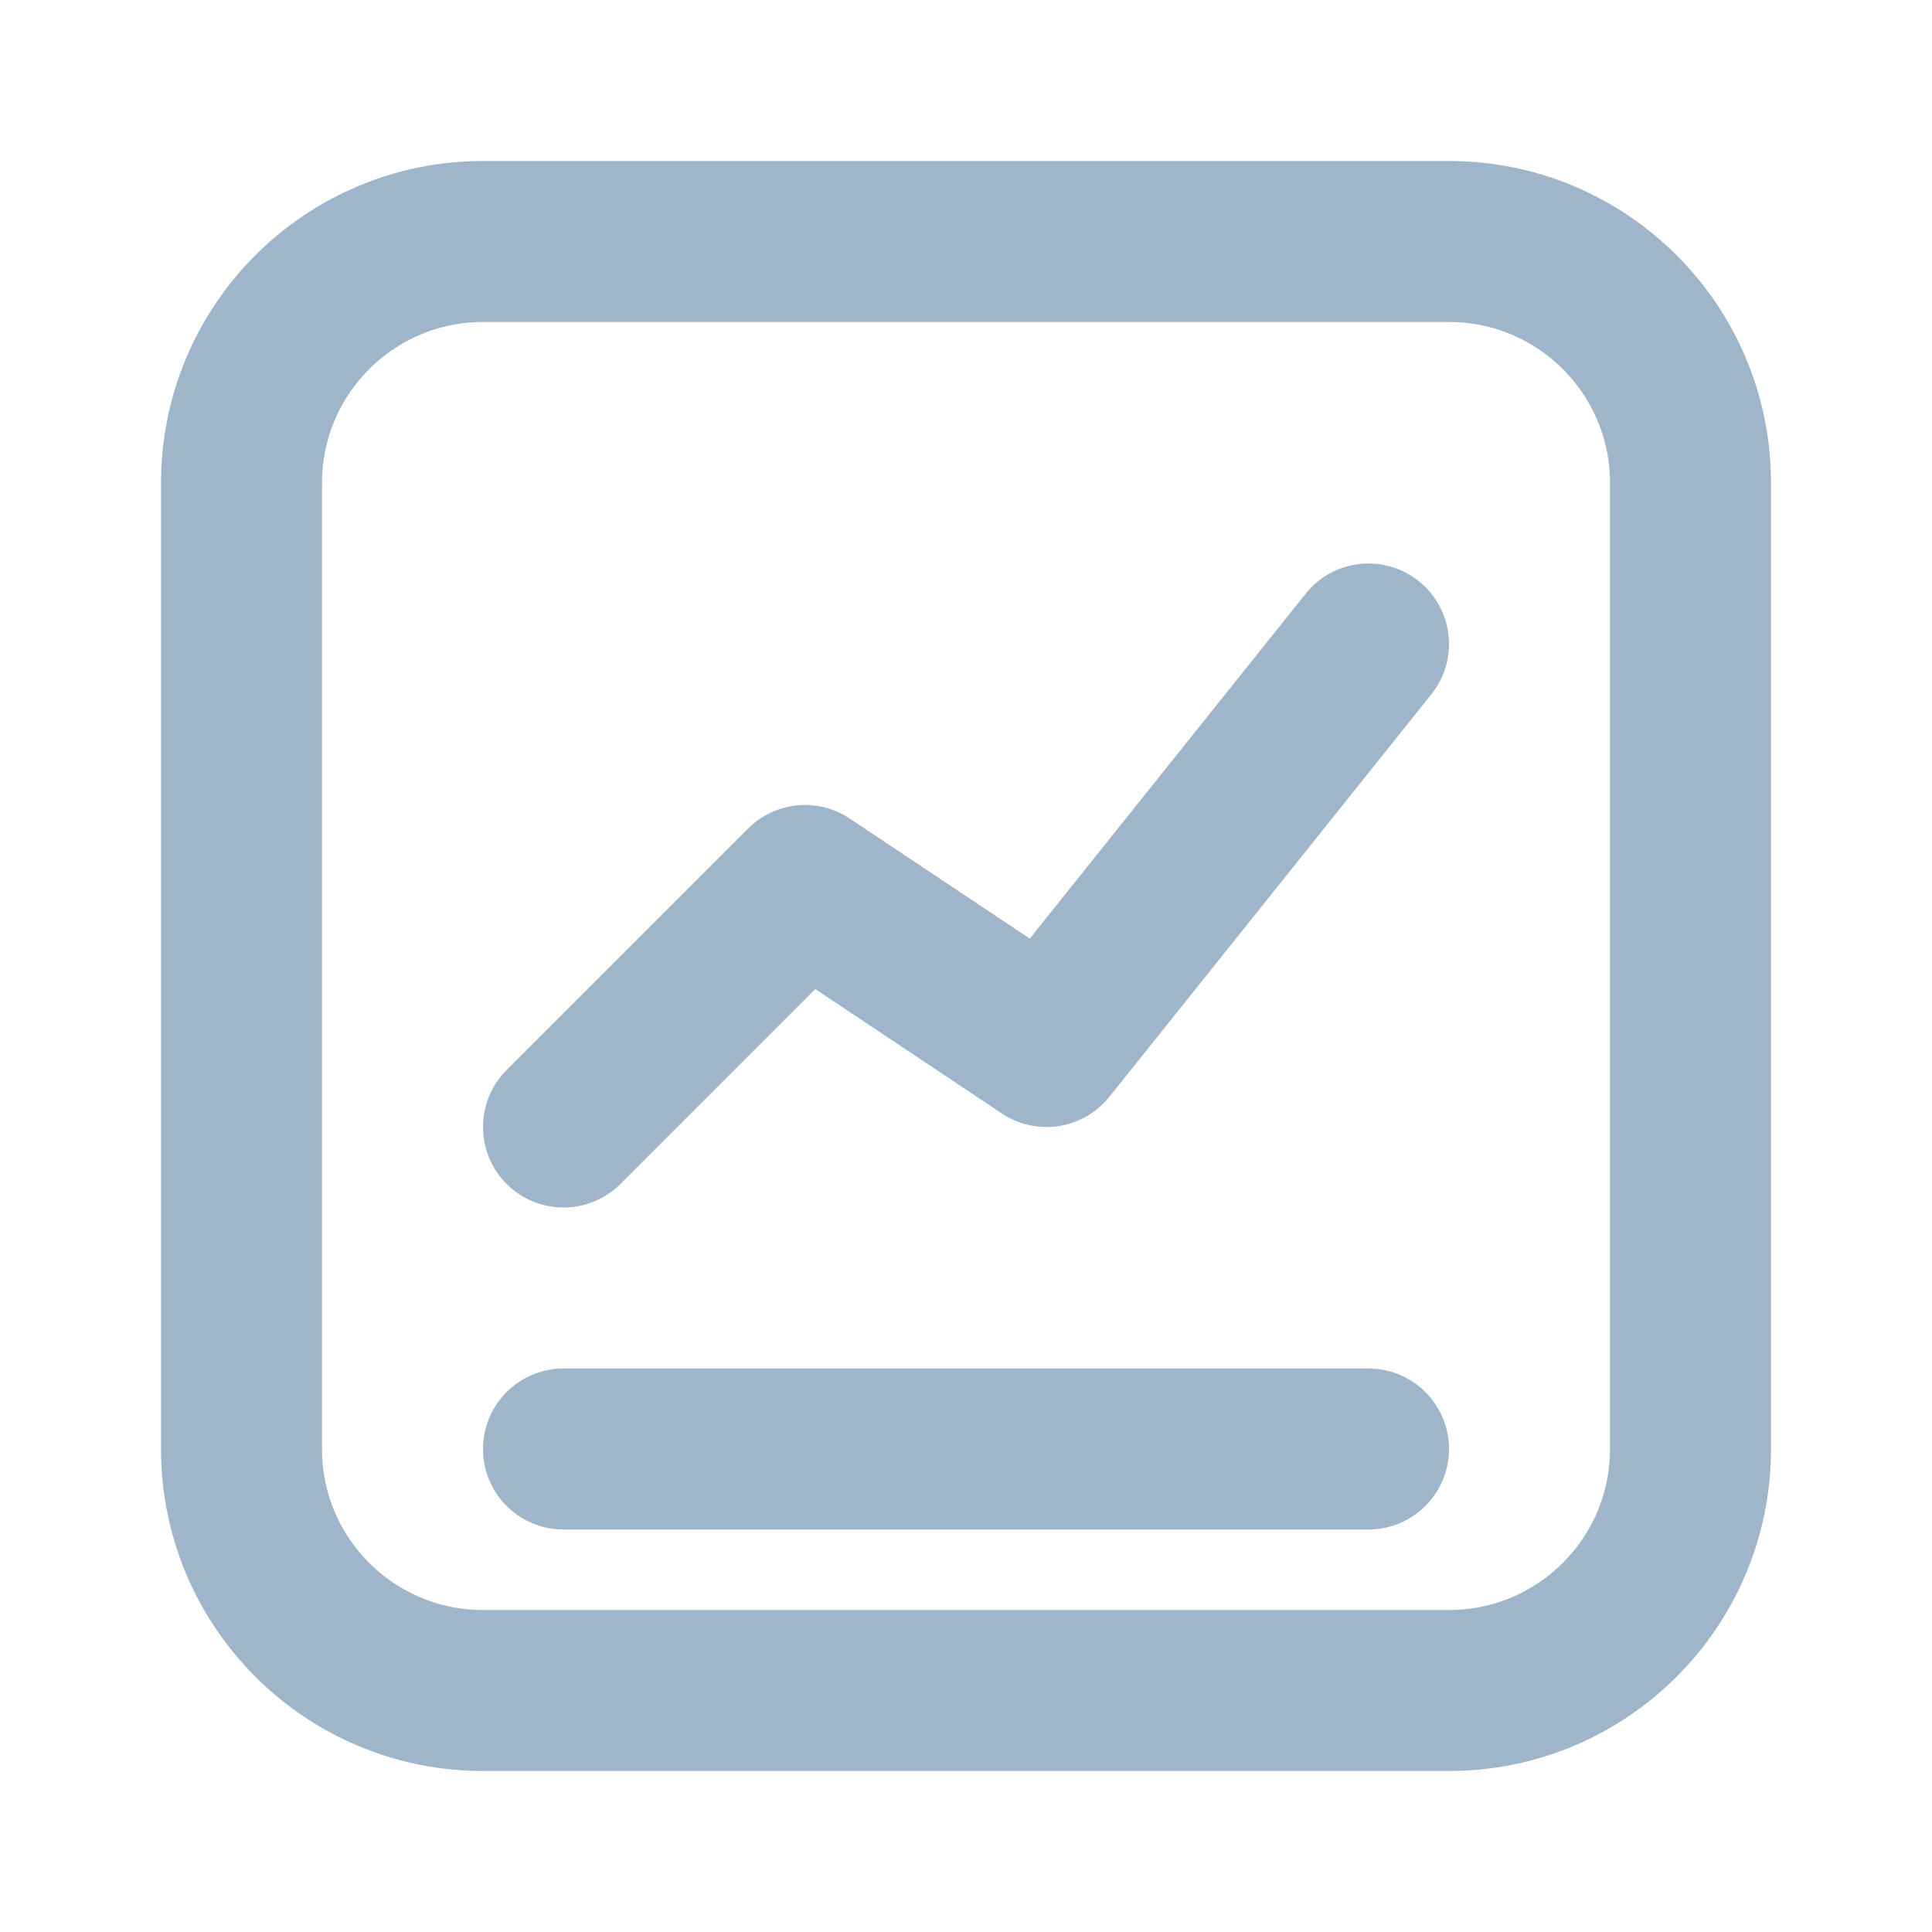
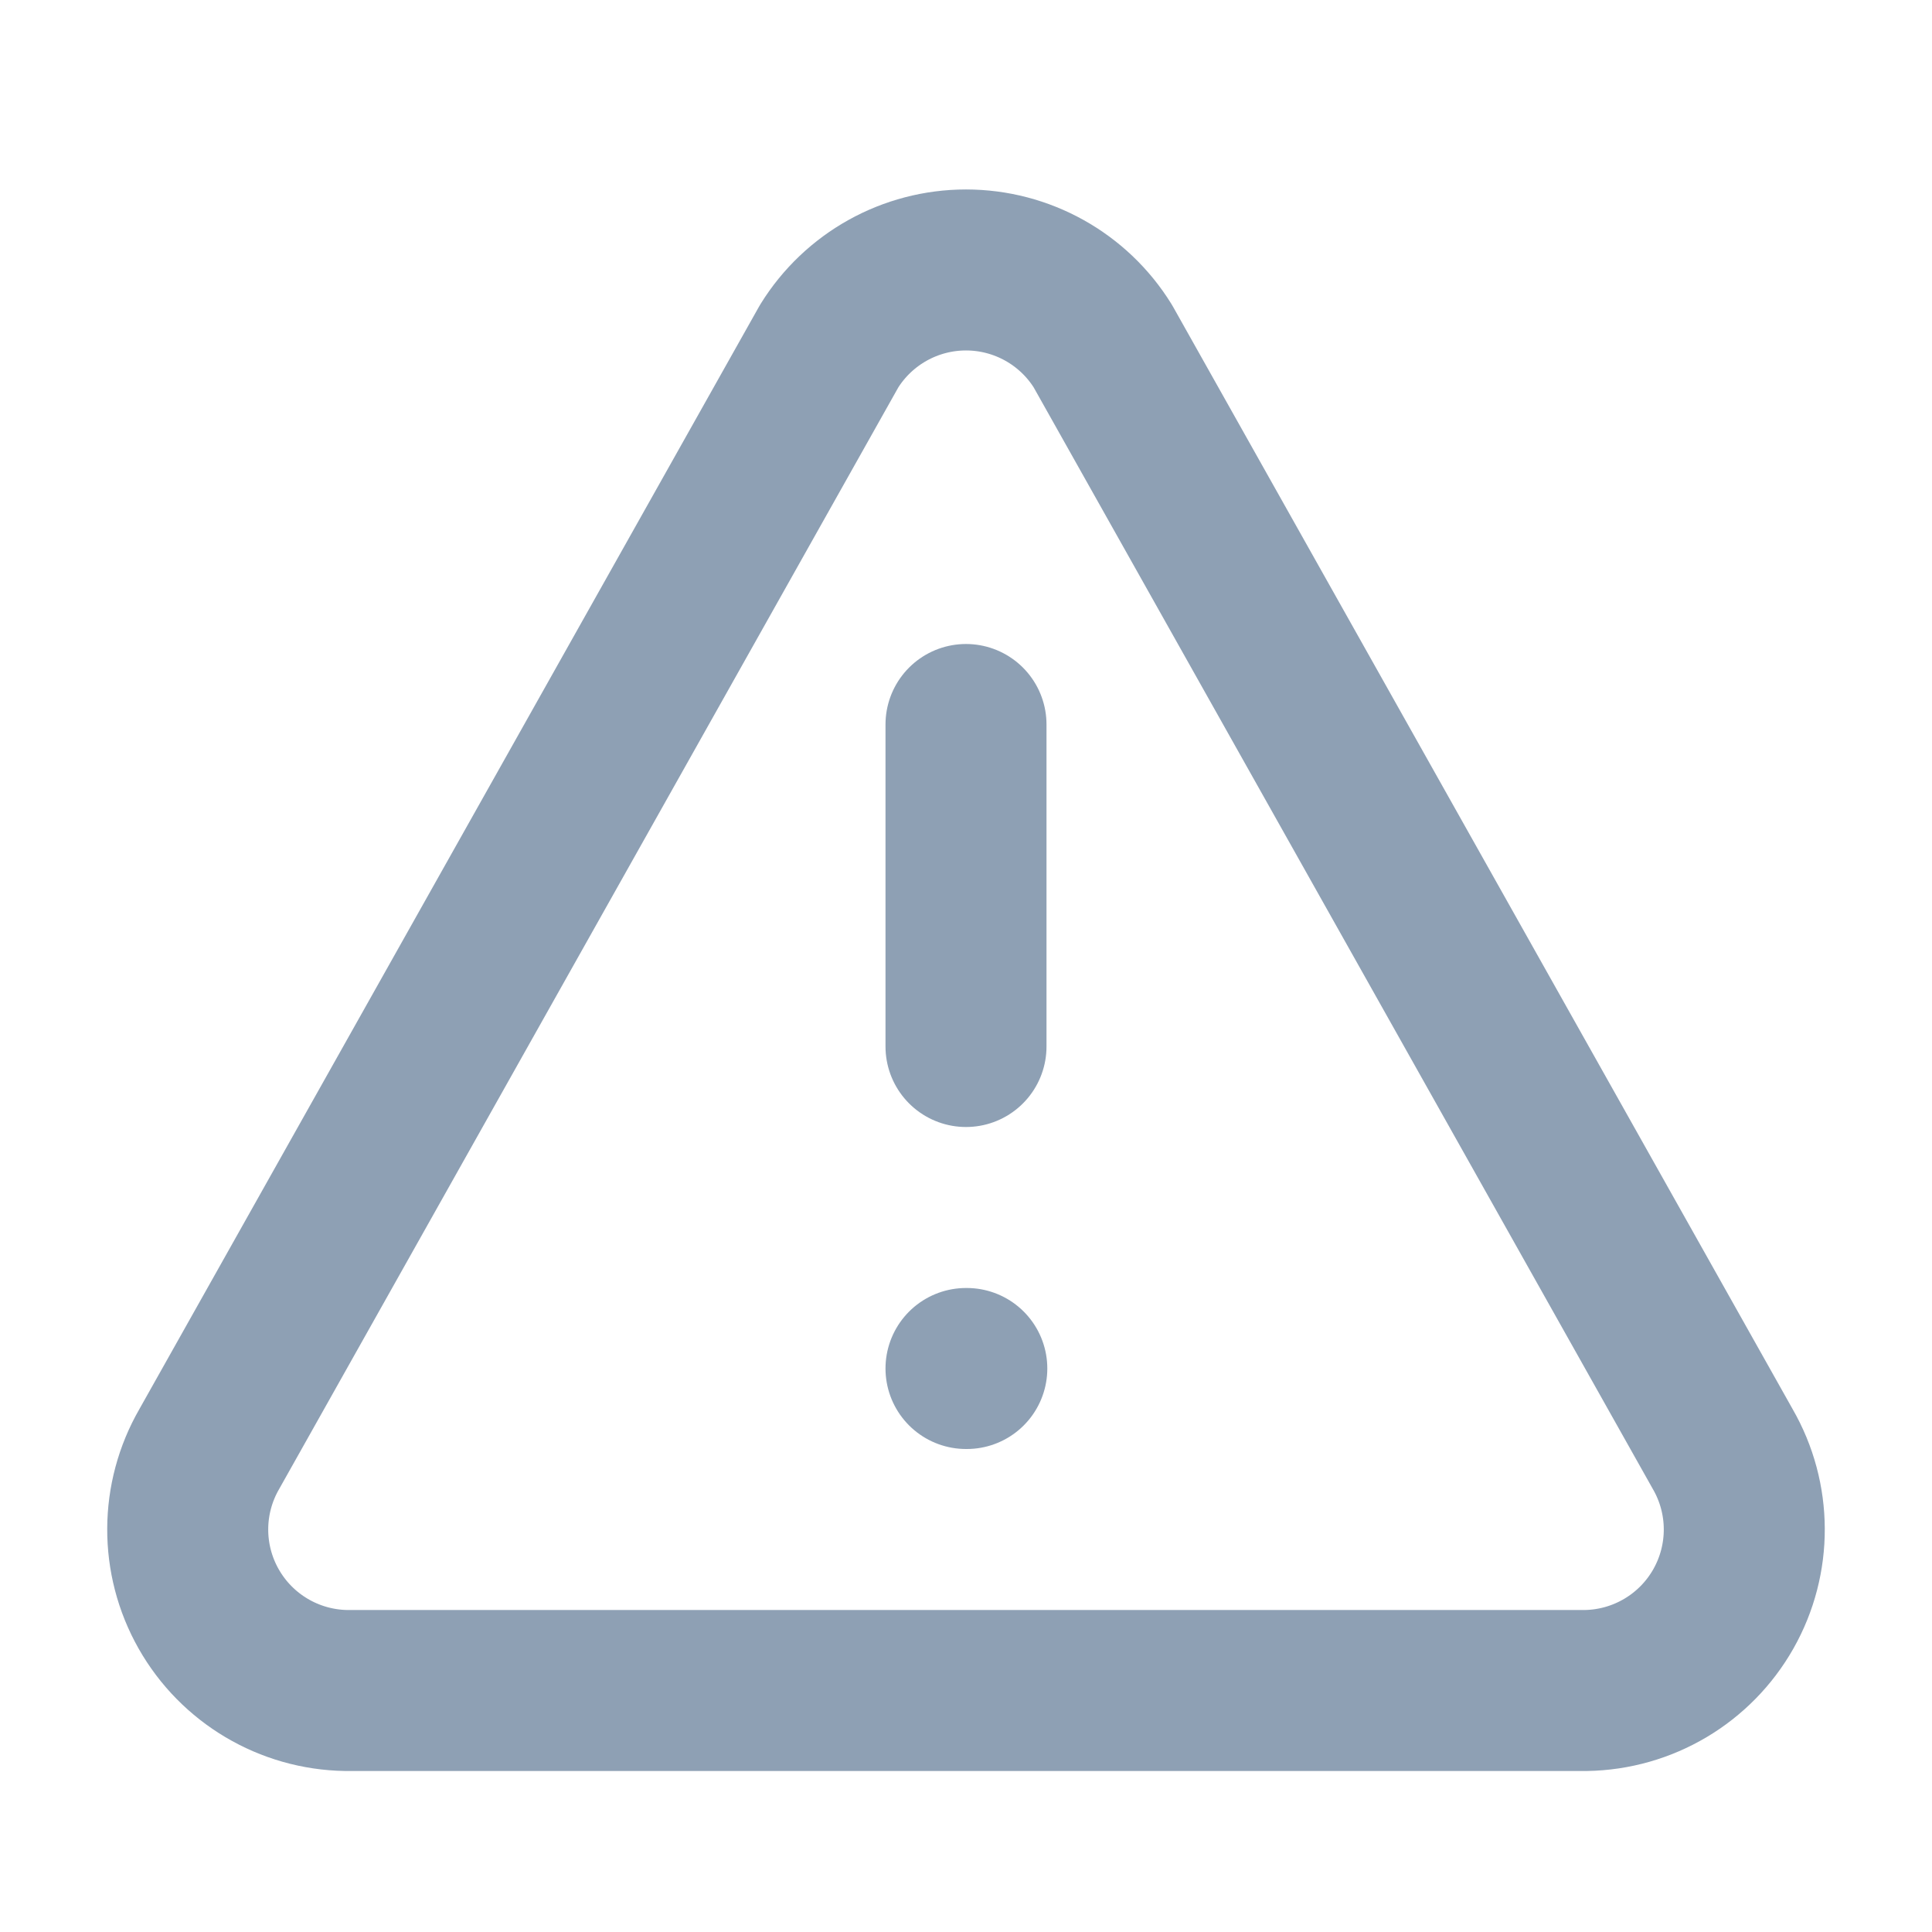
- <svg xmlns="http://www.w3.org/2000/svg" viewBox="0 0 24 24" fill="none" stroke="#9fb5c9" stroke-width="2" stroke-linecap="round" stroke-linejoin="round">
-   <rect x="3" y="3" width="18" height="18" rx="3" />
-   <path d="M7 14l3-3 3 2 4-5" />
-   <path d="M7 18h10" />
+ <svg xmlns="http://www.w3.org/2000/svg" width="24" height="24" viewBox="0 0 24 24" fill="none" stroke="#8ea0b4" stroke-width="2" stroke-linecap="round" stroke-linejoin="round">
+   <path d="M10.3 4.3L2.6 18a2 2 0 0 0 1.7 3h15.4a2 2 0 0 0 1.7-3L13.7 4.3a2 2 0 0 0-3.4 0z" />
+   <path d="M12 9v4" />
+   <path d="M12 17h.01" />
</svg>
